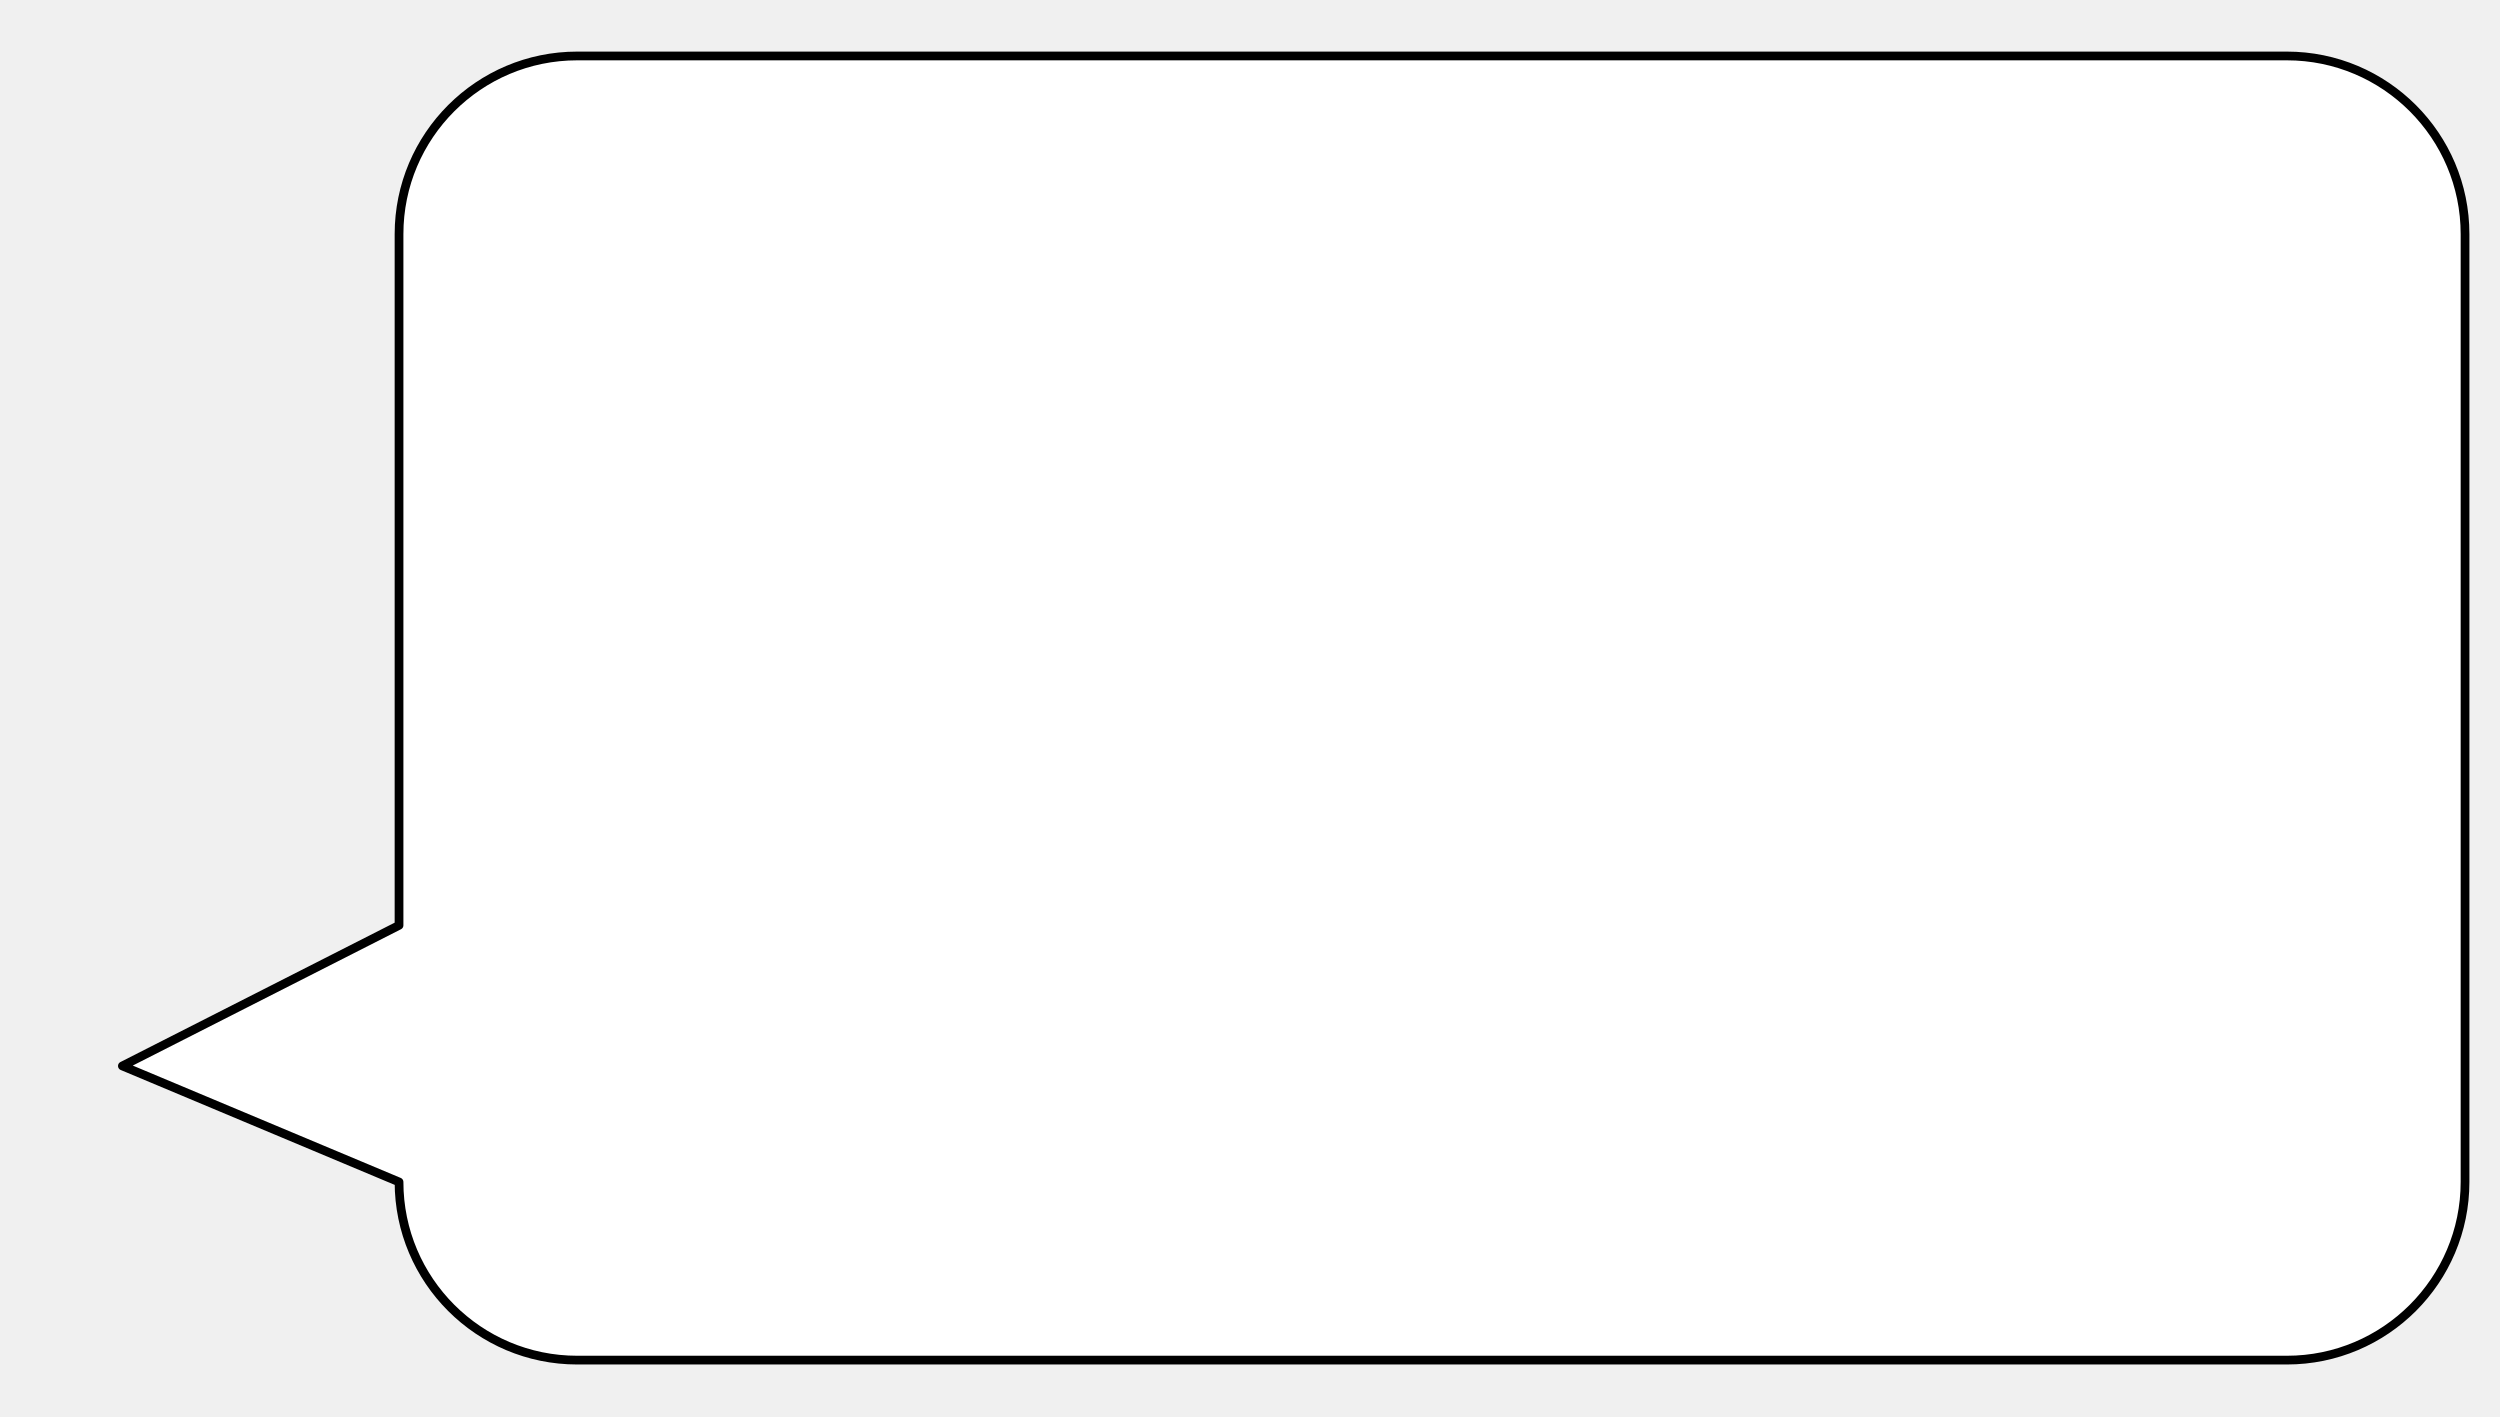
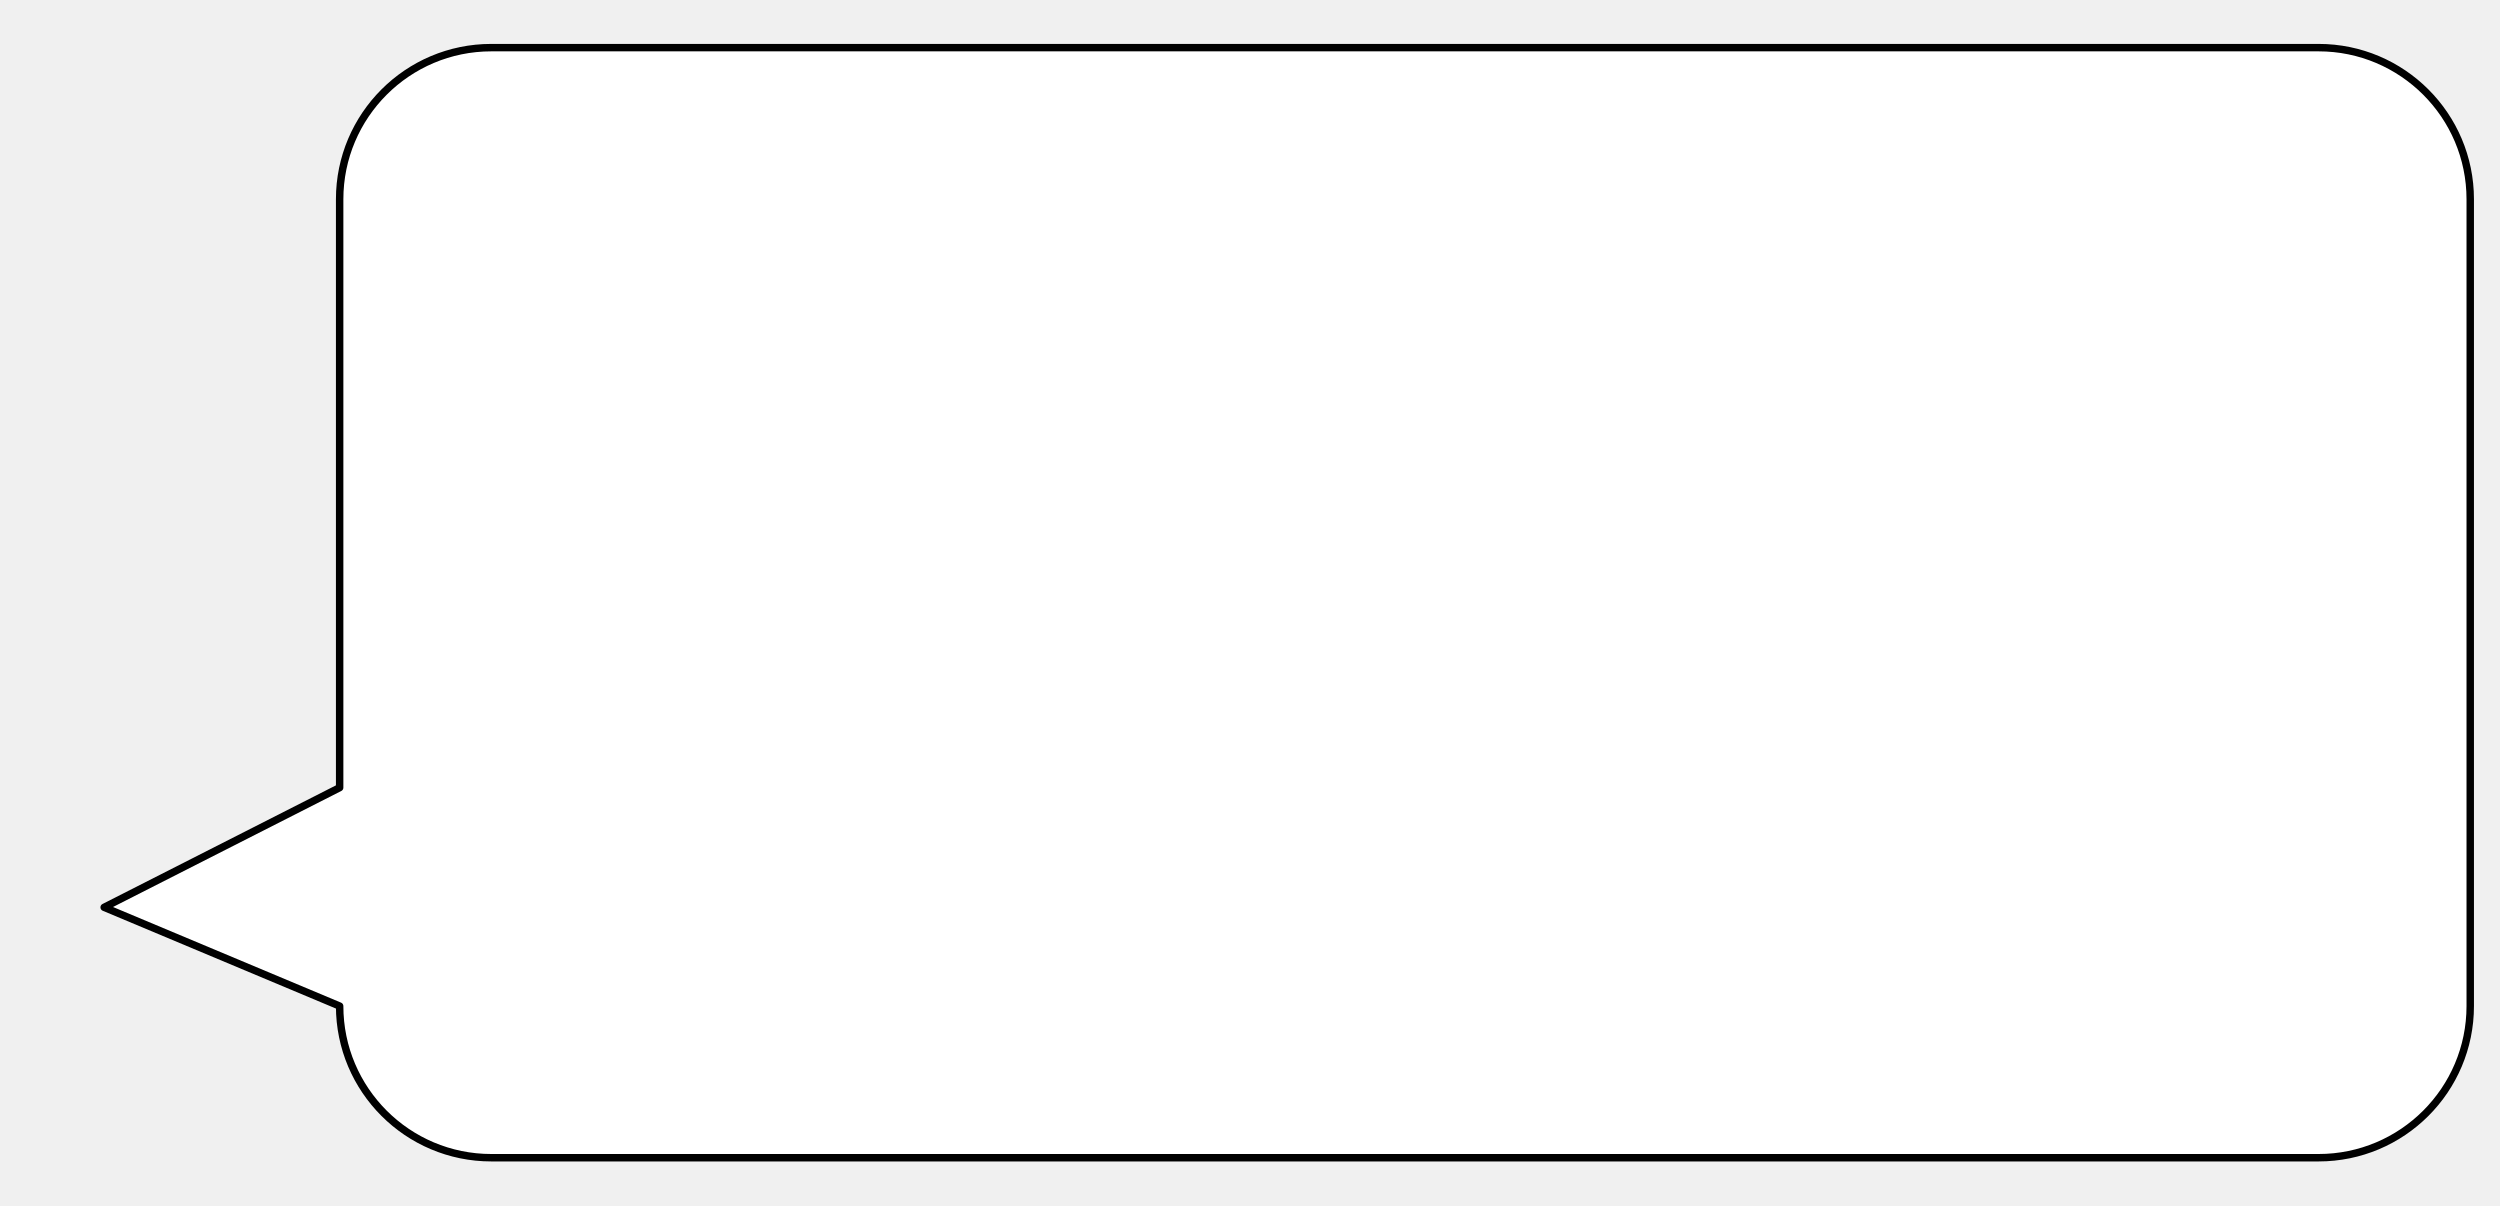
- <svg xmlns="http://www.w3.org/2000/svg" width="286px" height="162px" version="1.1" xml:space="preserve" style="fill-rule:evenodd;clip-rule:evenodd;stroke-linecap:round;stroke-linejoin:round;stroke-miterlimit:1.5;">
-   <rect id="Artboard1" x="0" y="0" width="286" height="162" style="fill:none;" />
-   <path d="M261.617,155.598C272.867,155.598 282,146.465 282,135.216L282,26.784C282,15.535 272.867,6.402 261.617,6.402L66.032,6.402C54.782,6.402 45.649,15.535 45.649,26.784L45.649,105.859L14,121.944L45.649,135.216C45.649,146.465 54.782,155.598 66.032,155.598L261.617,155.598Z" style="fill:#fff;stroke:#000;stroke-width:1px;" />
+ <svg xmlns="http://www.w3.org/2000/svg" width="336px" height="162px" version="1.1" xml:space="preserve" style="fill-rule:evenodd;clip-rule:evenodd;stroke-linecap:round;stroke-linejoin:round;stroke-miterlimit:1.5;">
+   <path d="M311.617,155.598C322.867,155.598 332,146.465 332,135.216L332,26.784C332,15.535 322.867,6.402 311.617,6.402L66.032,6.402C54.782,6.402 45.649,15.535 45.649,26.784L45.649,105.859L14,121.944L45.649,135.216C45.649,146.465 54.782,155.598 66.032,155.598L311.617,155.598Z" style="fill:#fff;stroke:#000;stroke-width:1px;" />
</svg>
